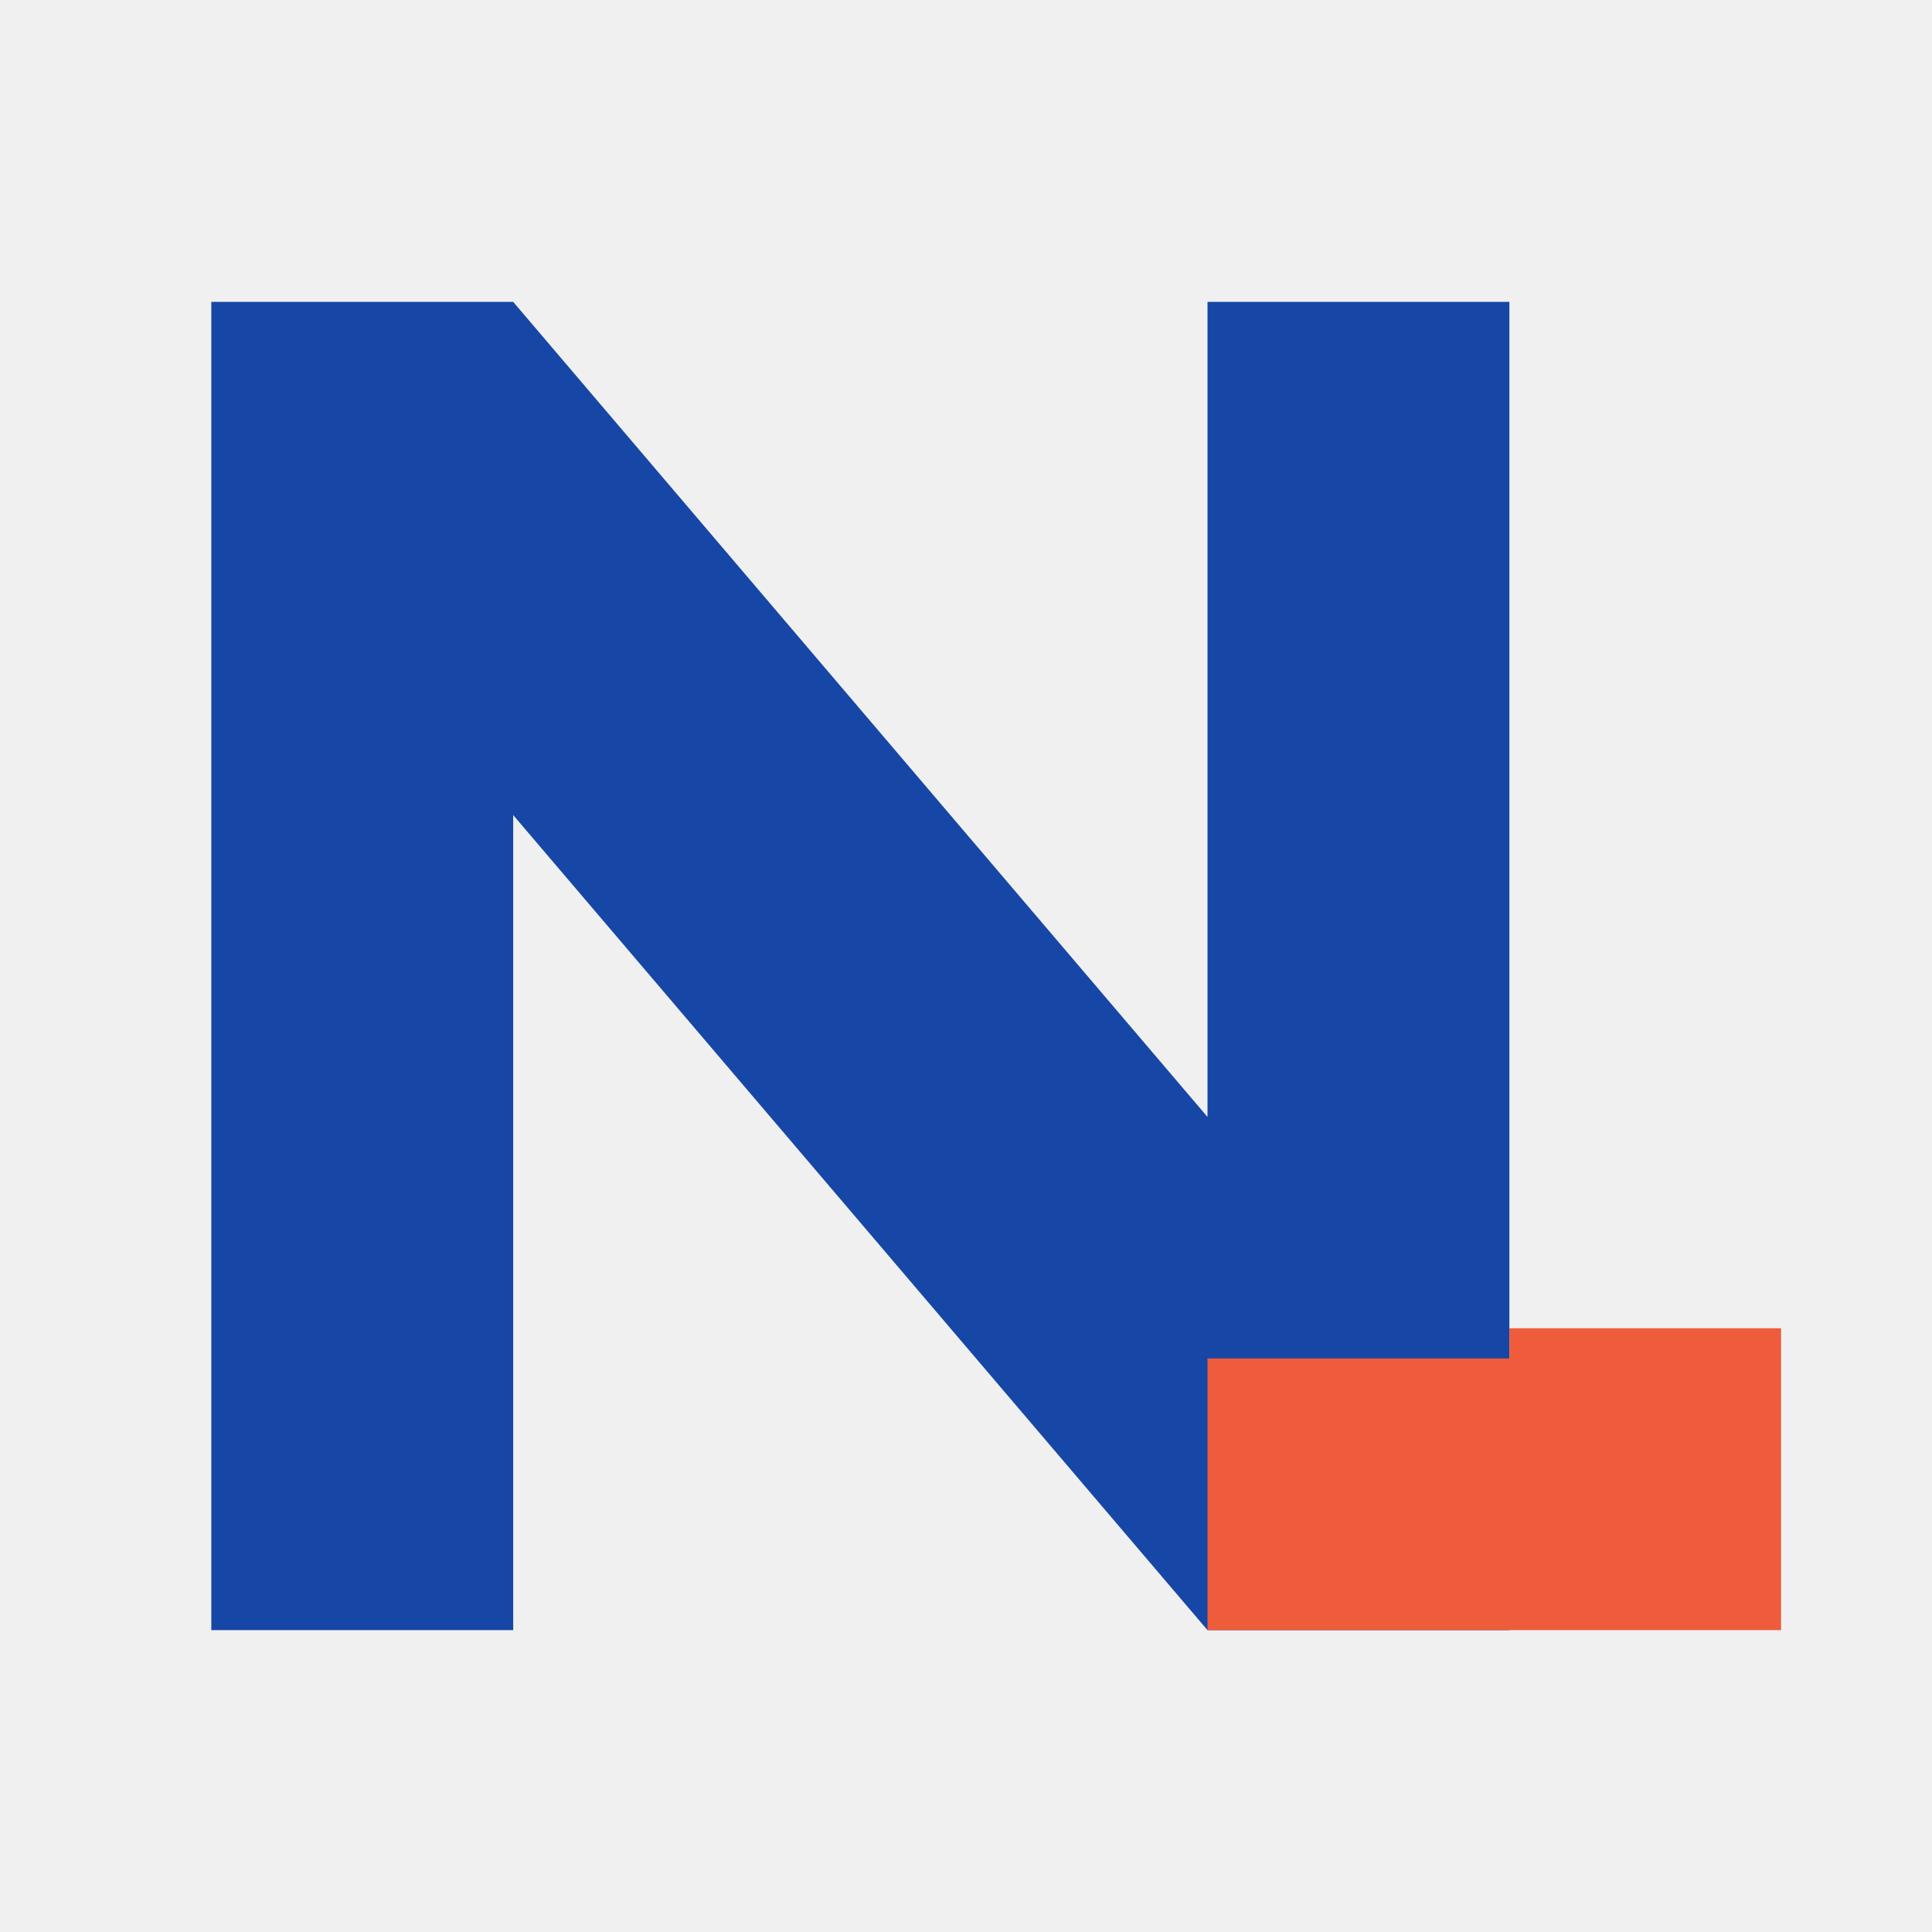
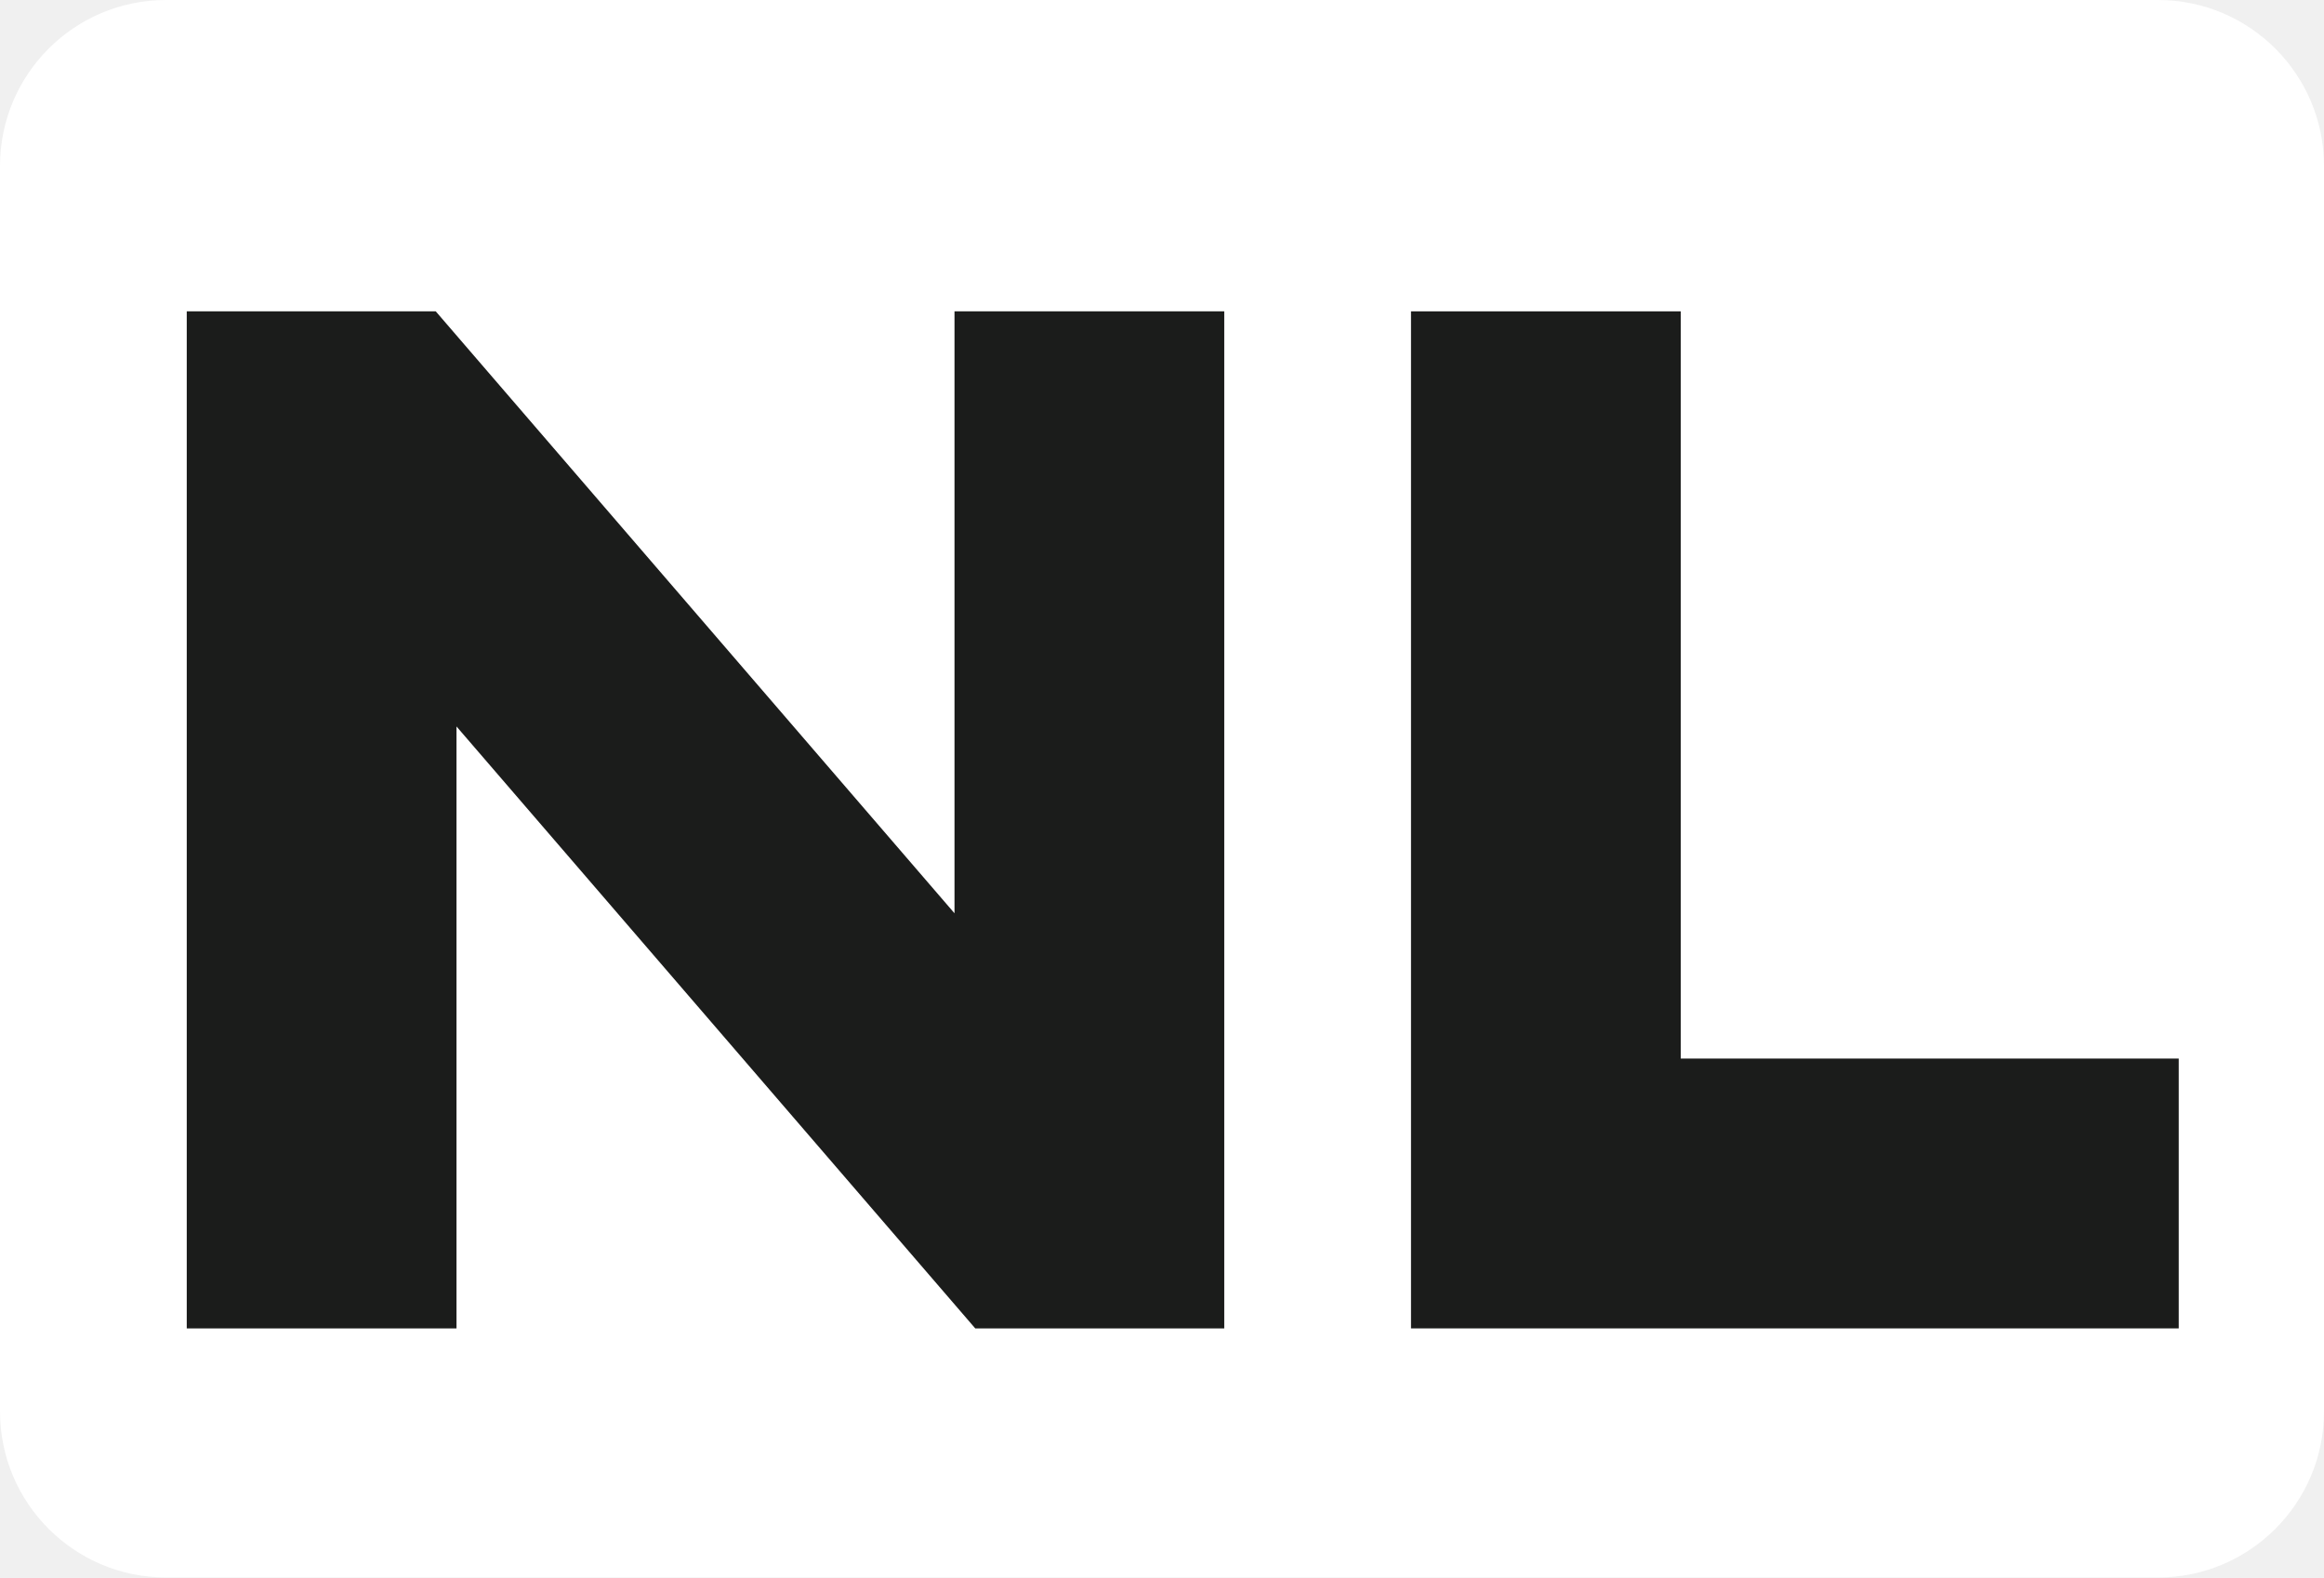
- <svg xmlns="http://www.w3.org/2000/svg" viewBox="0 0 64 64" fill="none">
-   <path d="M7 54V10h10l23 27V10h10v44H40L17 27v27H7Z" fill="#1647A6" />
-   <path d="M50 44h9v10H40v-9h10v-1Z" fill="#EE5C3C" />
+ <svg xmlns="http://www.w3.org/2000/svg" viewBox="0 0 112 76">
+   <rect width="112" height="76" rx="8" fill="#fff" />
+   <g transform="translate(5 6)" fill="#1b1c1b">
+     <path d="M4 58V9h12l25 29V9h13v49H42L17 29v29H4Z" />
+     <path d="M63 9h13v36h24v13H63V9Z" />
+   </g>
</svg>
